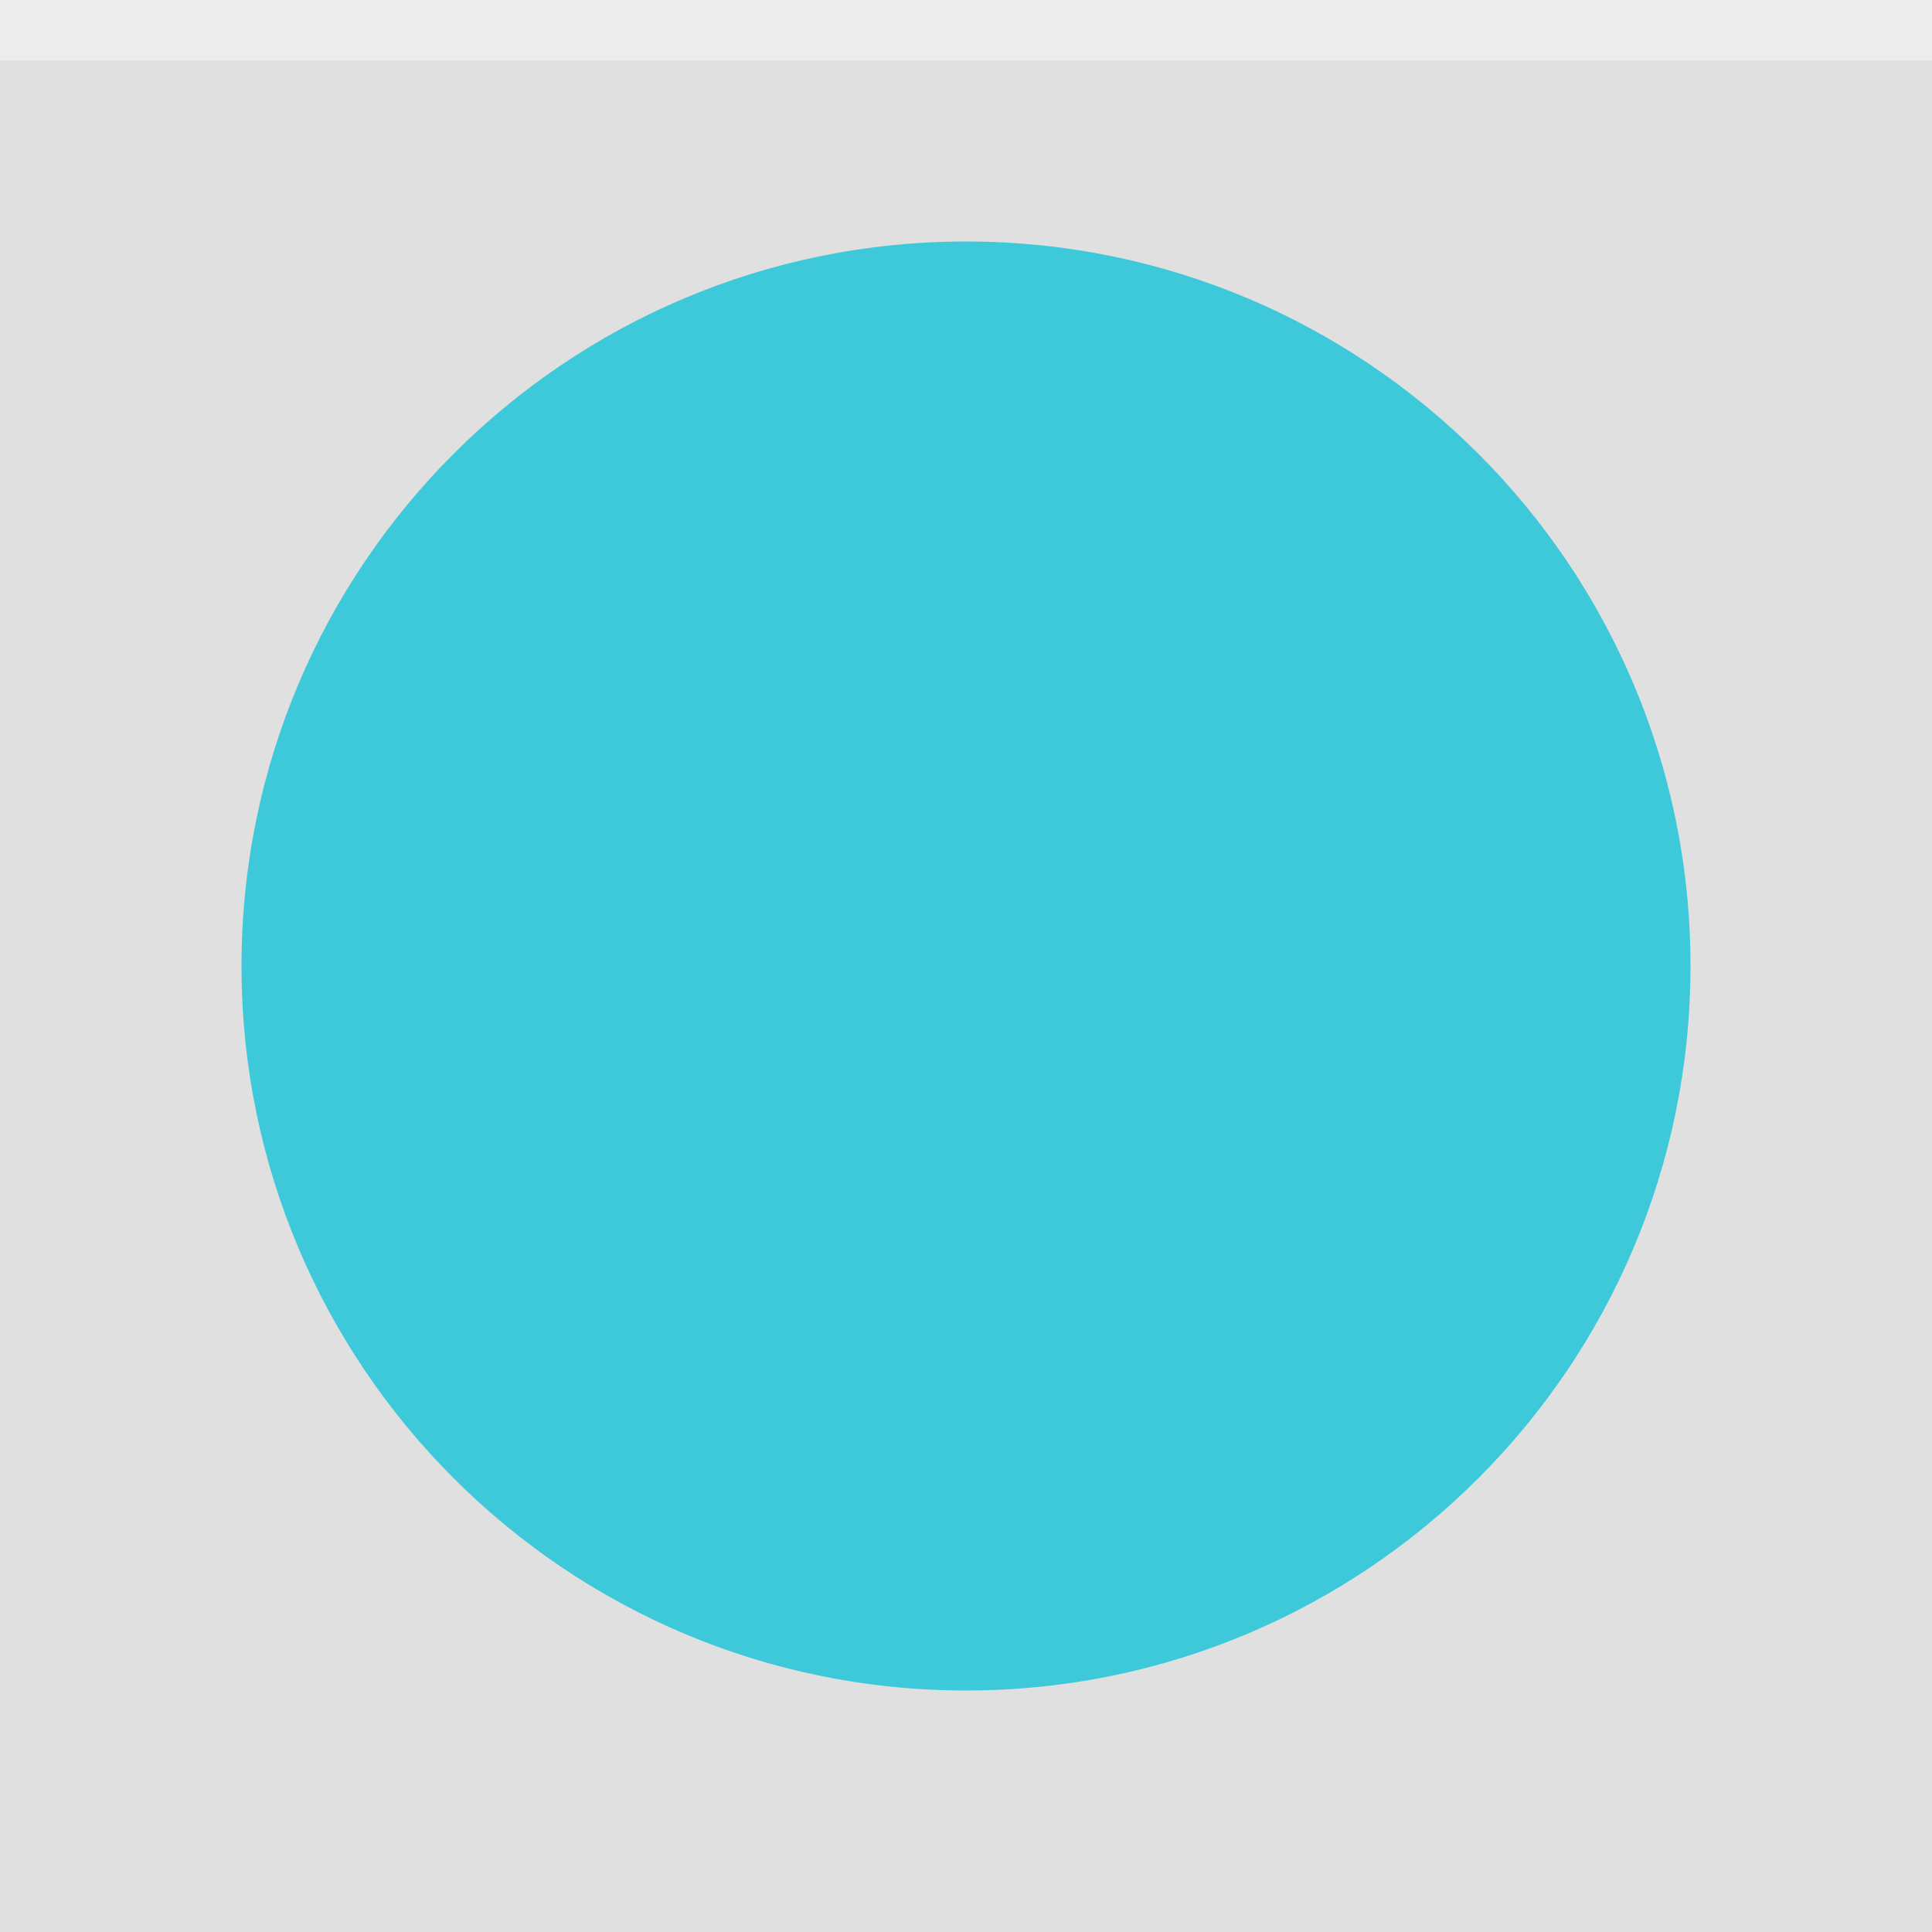
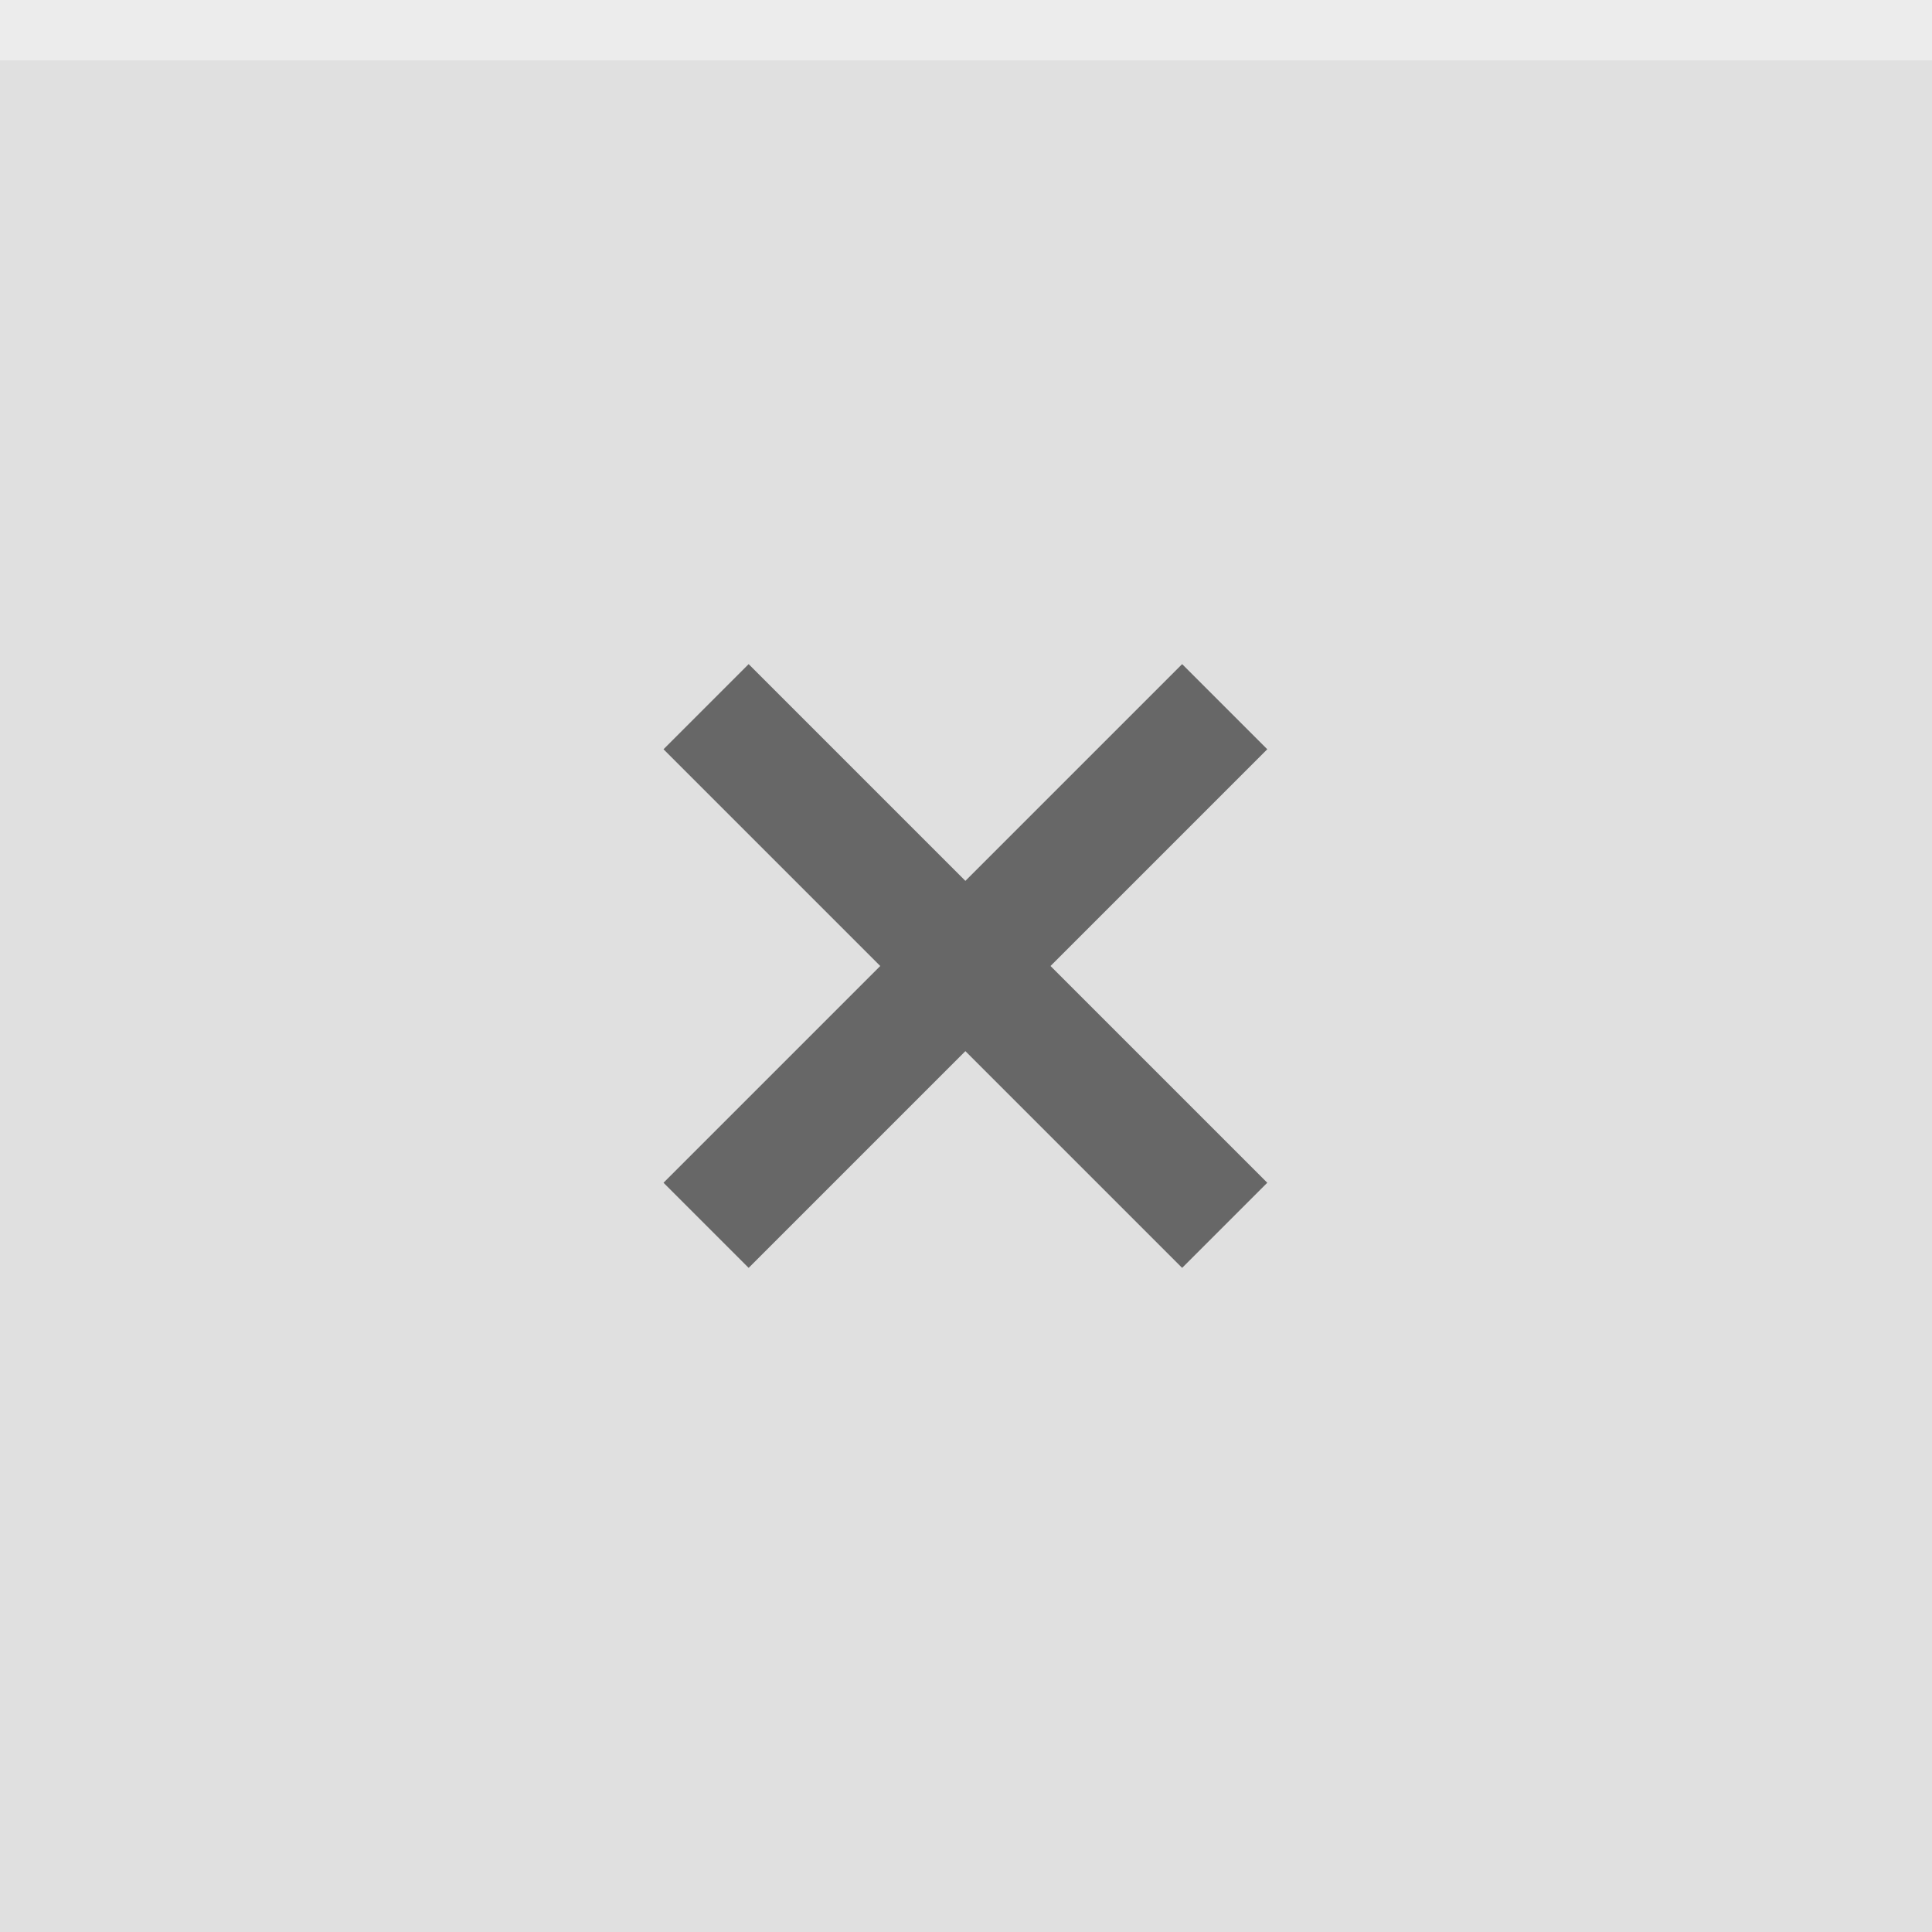
<svg xmlns="http://www.w3.org/2000/svg" width="32" height="32" viewBox="0 0 32 32">
  <rect width="32" height="32" fill="#E0E0E0" />
  <rect width="32" height="1" fill="#FFFFFF" fill-opacity="0.4" />
-   <g fill="#000000" opacity="0.87">
-     <circle cx="16" cy="16" r="12" fill="#26c6da" opacity="1" />
+   <g fill="#000000" opacity="0.54">
+     <circle cx="16" cy="16" r="12" opacity="0" />
+     <path d="m12.4 11-1.41 1.41 3.59 3.59-3.59 3.59 1.41 1.41 3.59-3.59 3.59 3.59 1.41-1.41-3.59-3.59 3.59-3.59-1.41-1.41-3.59 3.59z" />
  </g>
</svg>
